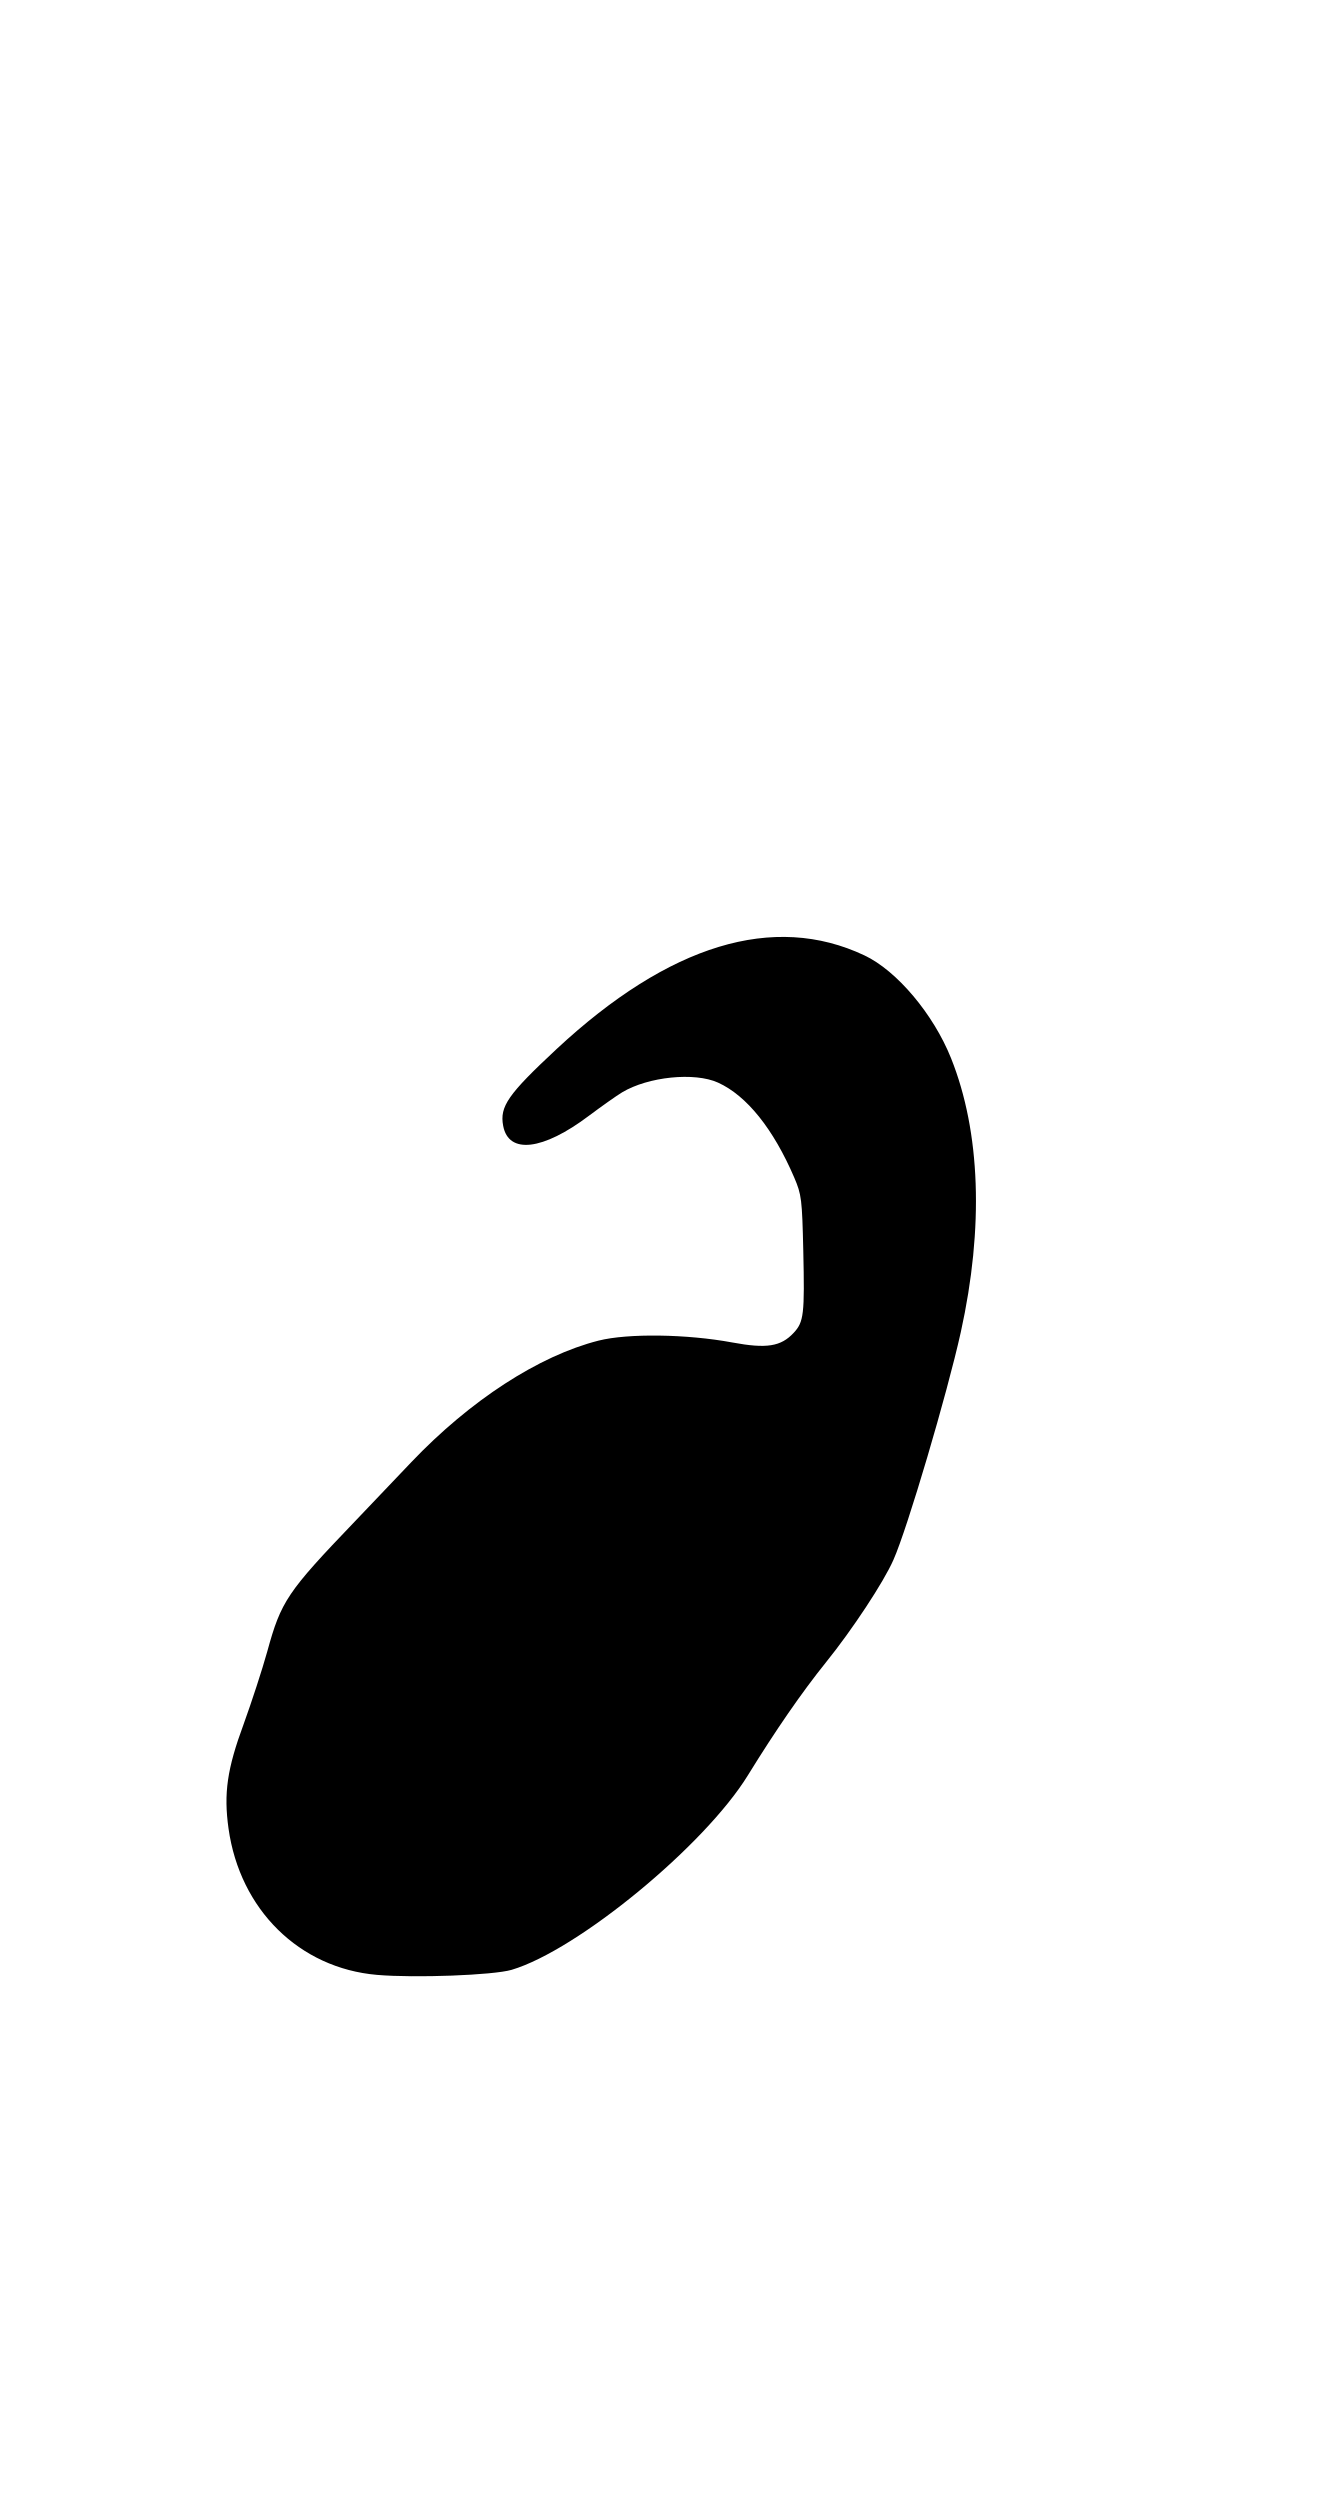
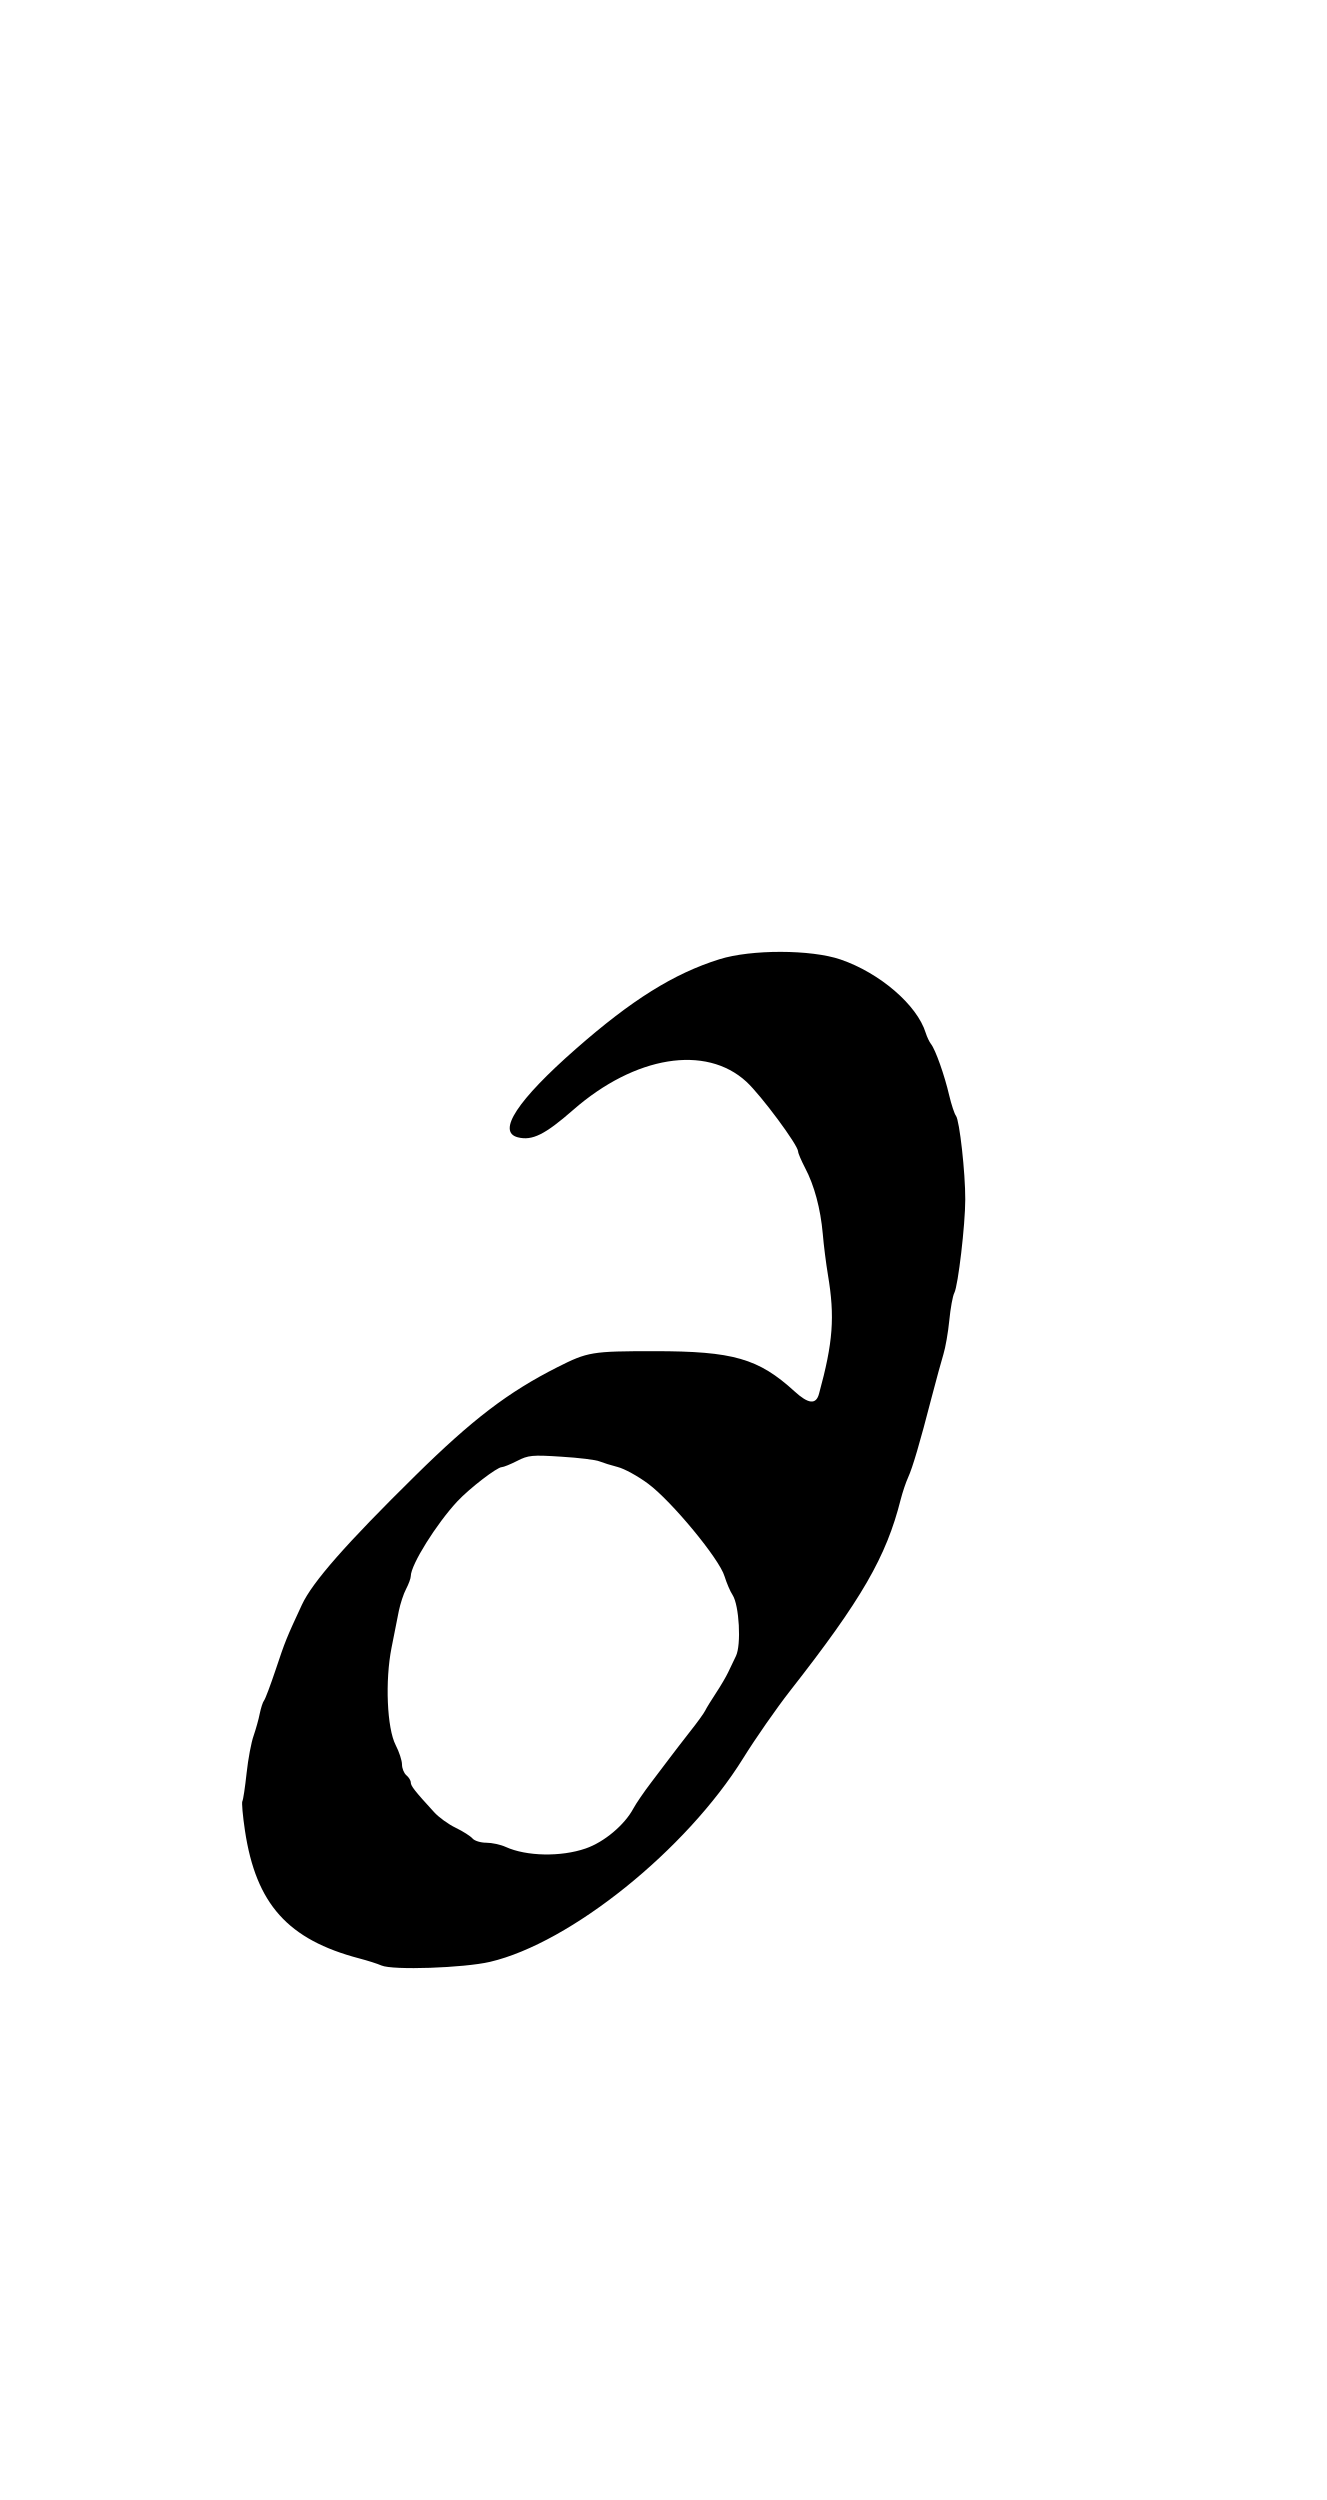
<svg xmlns="http://www.w3.org/2000/svg" viewBox="0 0 113.0 213.0" width="113.0" height="213.0">
-   <path fill="currentColor" fill-rule="evenodd" d="M32.12 168.26C25.50 167.69 20.44 162.70 19.47 155.79C19.05 152.79 19.35 150.71 20.76 146.89C21.43 145.04 22.34 142.26 22.77 140.71C23.95 136.41 24.46 135.65 30.24 129.62C31.69 128.10 33.85 125.83 35.04 124.58C40.06 119.31 45.91 115.51 51.00 114.22C53.50 113.59 58.53 113.66 62.40 114.38C65.31 114.92 66.53 114.73 67.62 113.56C68.49 112.63 68.56 111.97 68.44 106.58C68.34 102.17 68.29 101.78 67.67 100.33C65.89 96.18 63.62 93.35 61.18 92.24C59.18 91.33 55.23 91.73 53.00 93.07C52.52 93.36 51.25 94.26 50.18 95.06C46.26 98.02 43.33 98.37 42.87 95.92C42.56 94.27 43.28 93.24 47.43 89.37C57.01 80.46 65.93 77.75 73.65 81.40C76.41 82.70 79.53 86.41 81.03 90.16C83.54 96.44 83.83 104.57 81.86 113.50C80.70 118.74 77.31 130.23 76.12 132.90C75.30 134.78 72.60 138.87 70.38 141.62C68.31 144.19 66.06 147.46 63.73 151.24C60.05 157.24 49.21 166.16 43.59 167.83C42.02 168.29 35.37 168.54 32.12 168.26Z" />
+   <path fill="currentColor" fill-rule="evenodd" d="M32.50 167.46C32.16 167.31 31.31 167.04 30.62 166.86C24.53 165.26 21.81 162.23 20.87 155.97C20.68 154.70 20.58 153.57 20.65 153.46C20.72 153.35 20.88 152.28 21.01 151.07C21.14 149.86 21.41 148.43 21.61 147.88C21.80 147.32 22.04 146.48 22.13 146.00C22.23 145.52 22.39 145.01 22.50 144.88C22.61 144.74 23.05 143.56 23.49 142.25C24.30 139.82 24.40 139.57 25.72 136.73C26.62 134.79 29.49 131.53 35.40 125.71C40.25 120.93 43.29 118.61 47.50 116.48C50.08 115.18 50.41 115.12 55.75 115.12C62.48 115.12 64.62 115.74 67.70 118.55C68.88 119.63 69.53 119.69 69.78 118.75C70.98 114.37 71.14 112.20 70.54 108.62C70.38 107.66 70.18 106.09 70.10 105.12C69.91 102.98 69.38 100.99 68.59 99.50C68.27 98.88 68.00 98.26 68.00 98.11C68.00 97.57 64.84 93.31 63.59 92.16C60.13 88.98 54.10 89.96 48.84 94.56C46.43 96.67 45.35 97.21 44.12 96.90C42.31 96.44 44.08 93.74 49.06 89.37C53.82 85.19 57.40 82.95 61.29 81.73C63.99 80.88 69.11 80.89 71.62 81.75C74.97 82.90 78.14 85.63 78.87 88.00C78.98 88.35 79.18 88.77 79.32 88.95C79.70 89.42 80.48 91.63 80.87 93.32C81.06 94.12 81.32 94.91 81.45 95.07C81.75 95.45 82.25 99.92 82.24 102.20C82.24 104.36 81.63 109.54 81.31 110.15C81.17 110.41 80.98 111.47 80.88 112.50C80.78 113.53 80.55 114.83 80.38 115.38C80.21 115.92 79.77 117.56 79.39 119.00C78.36 122.99 77.75 125.05 77.37 125.88C77.18 126.29 76.90 127.13 76.74 127.75C75.51 132.65 73.42 136.26 67.30 144.08C66.16 145.54 64.37 148.11 63.32 149.80C58.47 157.61 48.61 165.54 41.75 167.15C39.52 167.67 33.46 167.88 32.50 167.46ZM49.90 157.49C51.47 156.95 53.21 155.49 53.96 154.09C54.19 153.66 54.88 152.65 55.50 151.84C56.12 151.03 56.85 150.07 57.12 149.70C57.40 149.32 58.14 148.37 58.76 147.57C59.39 146.78 59.98 145.96 60.08 145.75C60.18 145.54 60.59 144.87 61.00 144.25C61.41 143.63 61.87 142.84 62.03 142.50C62.19 142.16 62.49 141.52 62.70 141.10C63.17 140.14 62.98 136.77 62.42 135.90C62.21 135.59 61.91 134.87 61.73 134.30C61.30 132.83 57.22 127.90 55.23 126.42C54.36 125.77 53.19 125.13 52.63 124.99C52.08 124.85 51.38 124.63 51.08 124.51C50.79 124.38 49.32 124.20 47.82 124.11C45.35 123.95 45.01 123.98 44.06 124.47C43.49 124.76 42.90 125.00 42.75 125.00C42.35 125.00 40.01 126.80 38.97 127.91C37.19 129.82 35.00 133.32 35.00 134.28C35.00 134.47 34.82 134.96 34.60 135.38C34.38 135.79 34.11 136.63 33.98 137.25C33.86 137.87 33.58 139.28 33.36 140.38C32.80 143.20 32.97 147.24 33.71 148.68C34.01 149.26 34.25 150.00 34.25 150.33C34.25 150.67 34.42 151.08 34.62 151.25C34.83 151.42 35.00 151.70 35.00 151.87C35.00 152.16 35.33 152.59 36.99 154.40C37.38 154.83 38.20 155.43 38.83 155.73C39.45 156.03 40.09 156.44 40.26 156.64C40.43 156.84 40.95 157.00 41.43 157.00C41.91 157.00 42.65 157.16 43.09 157.36C44.85 158.16 47.79 158.22 49.90 157.49Z" />
</svg>
